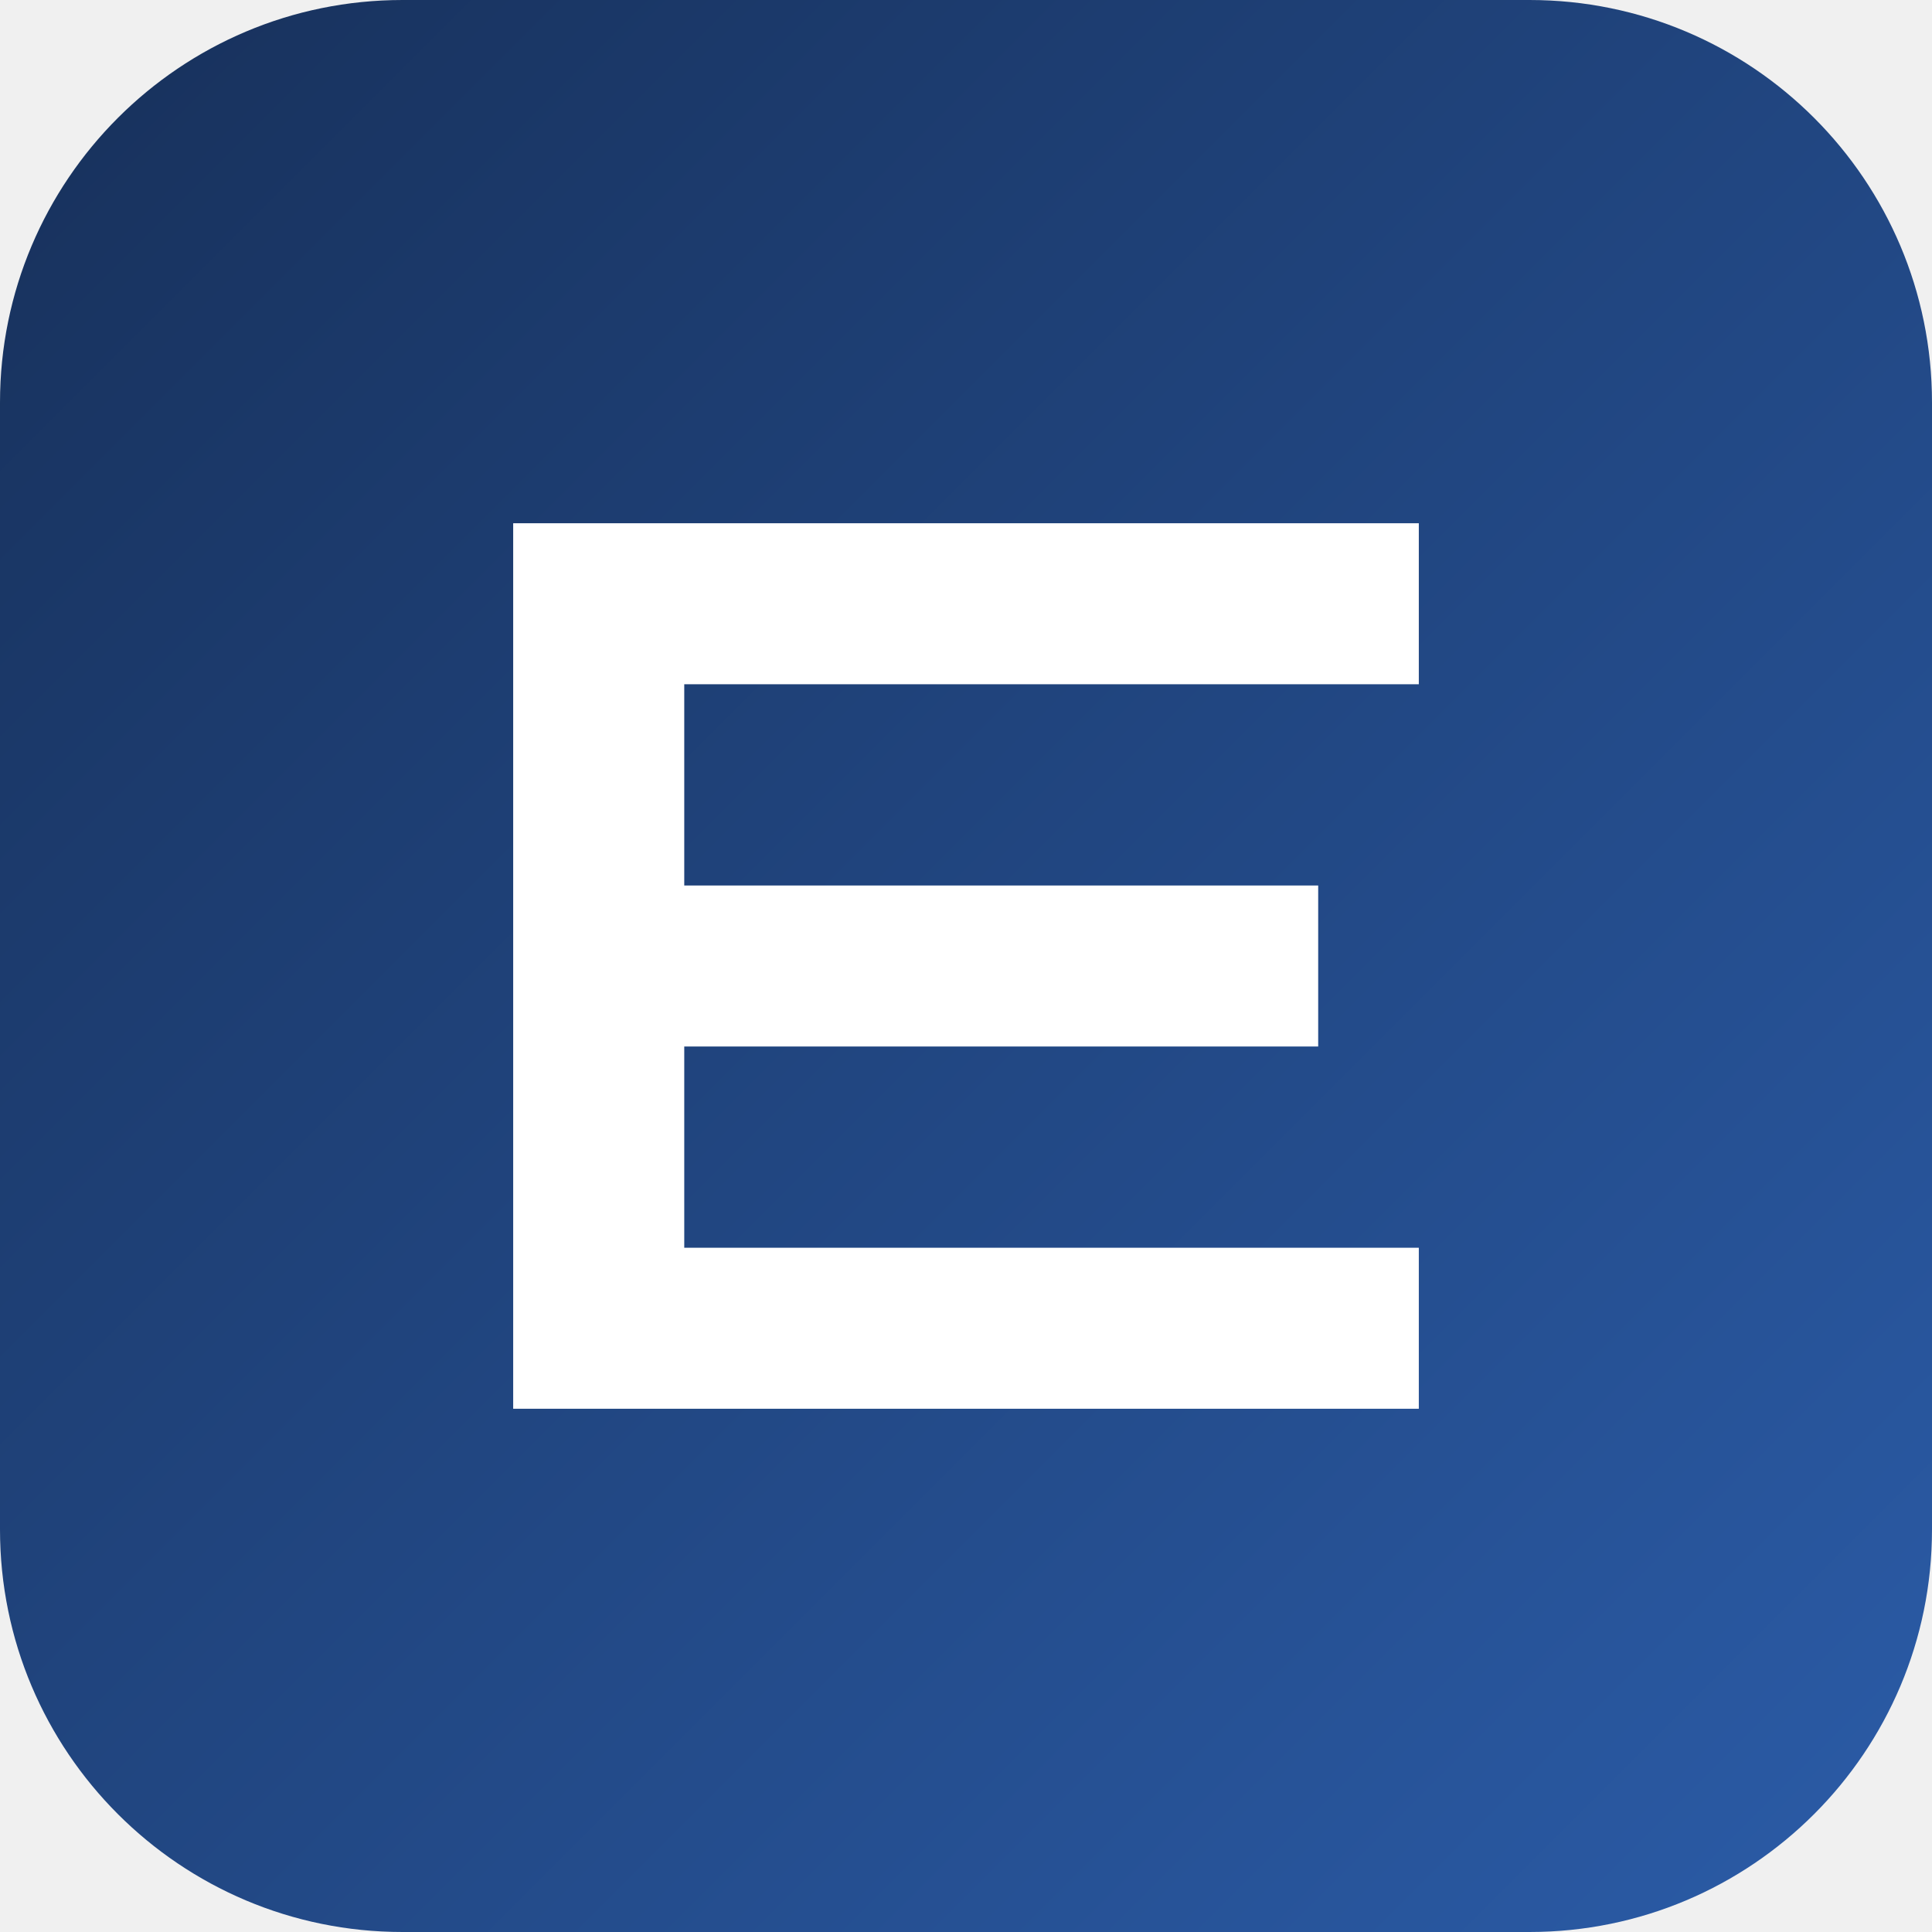
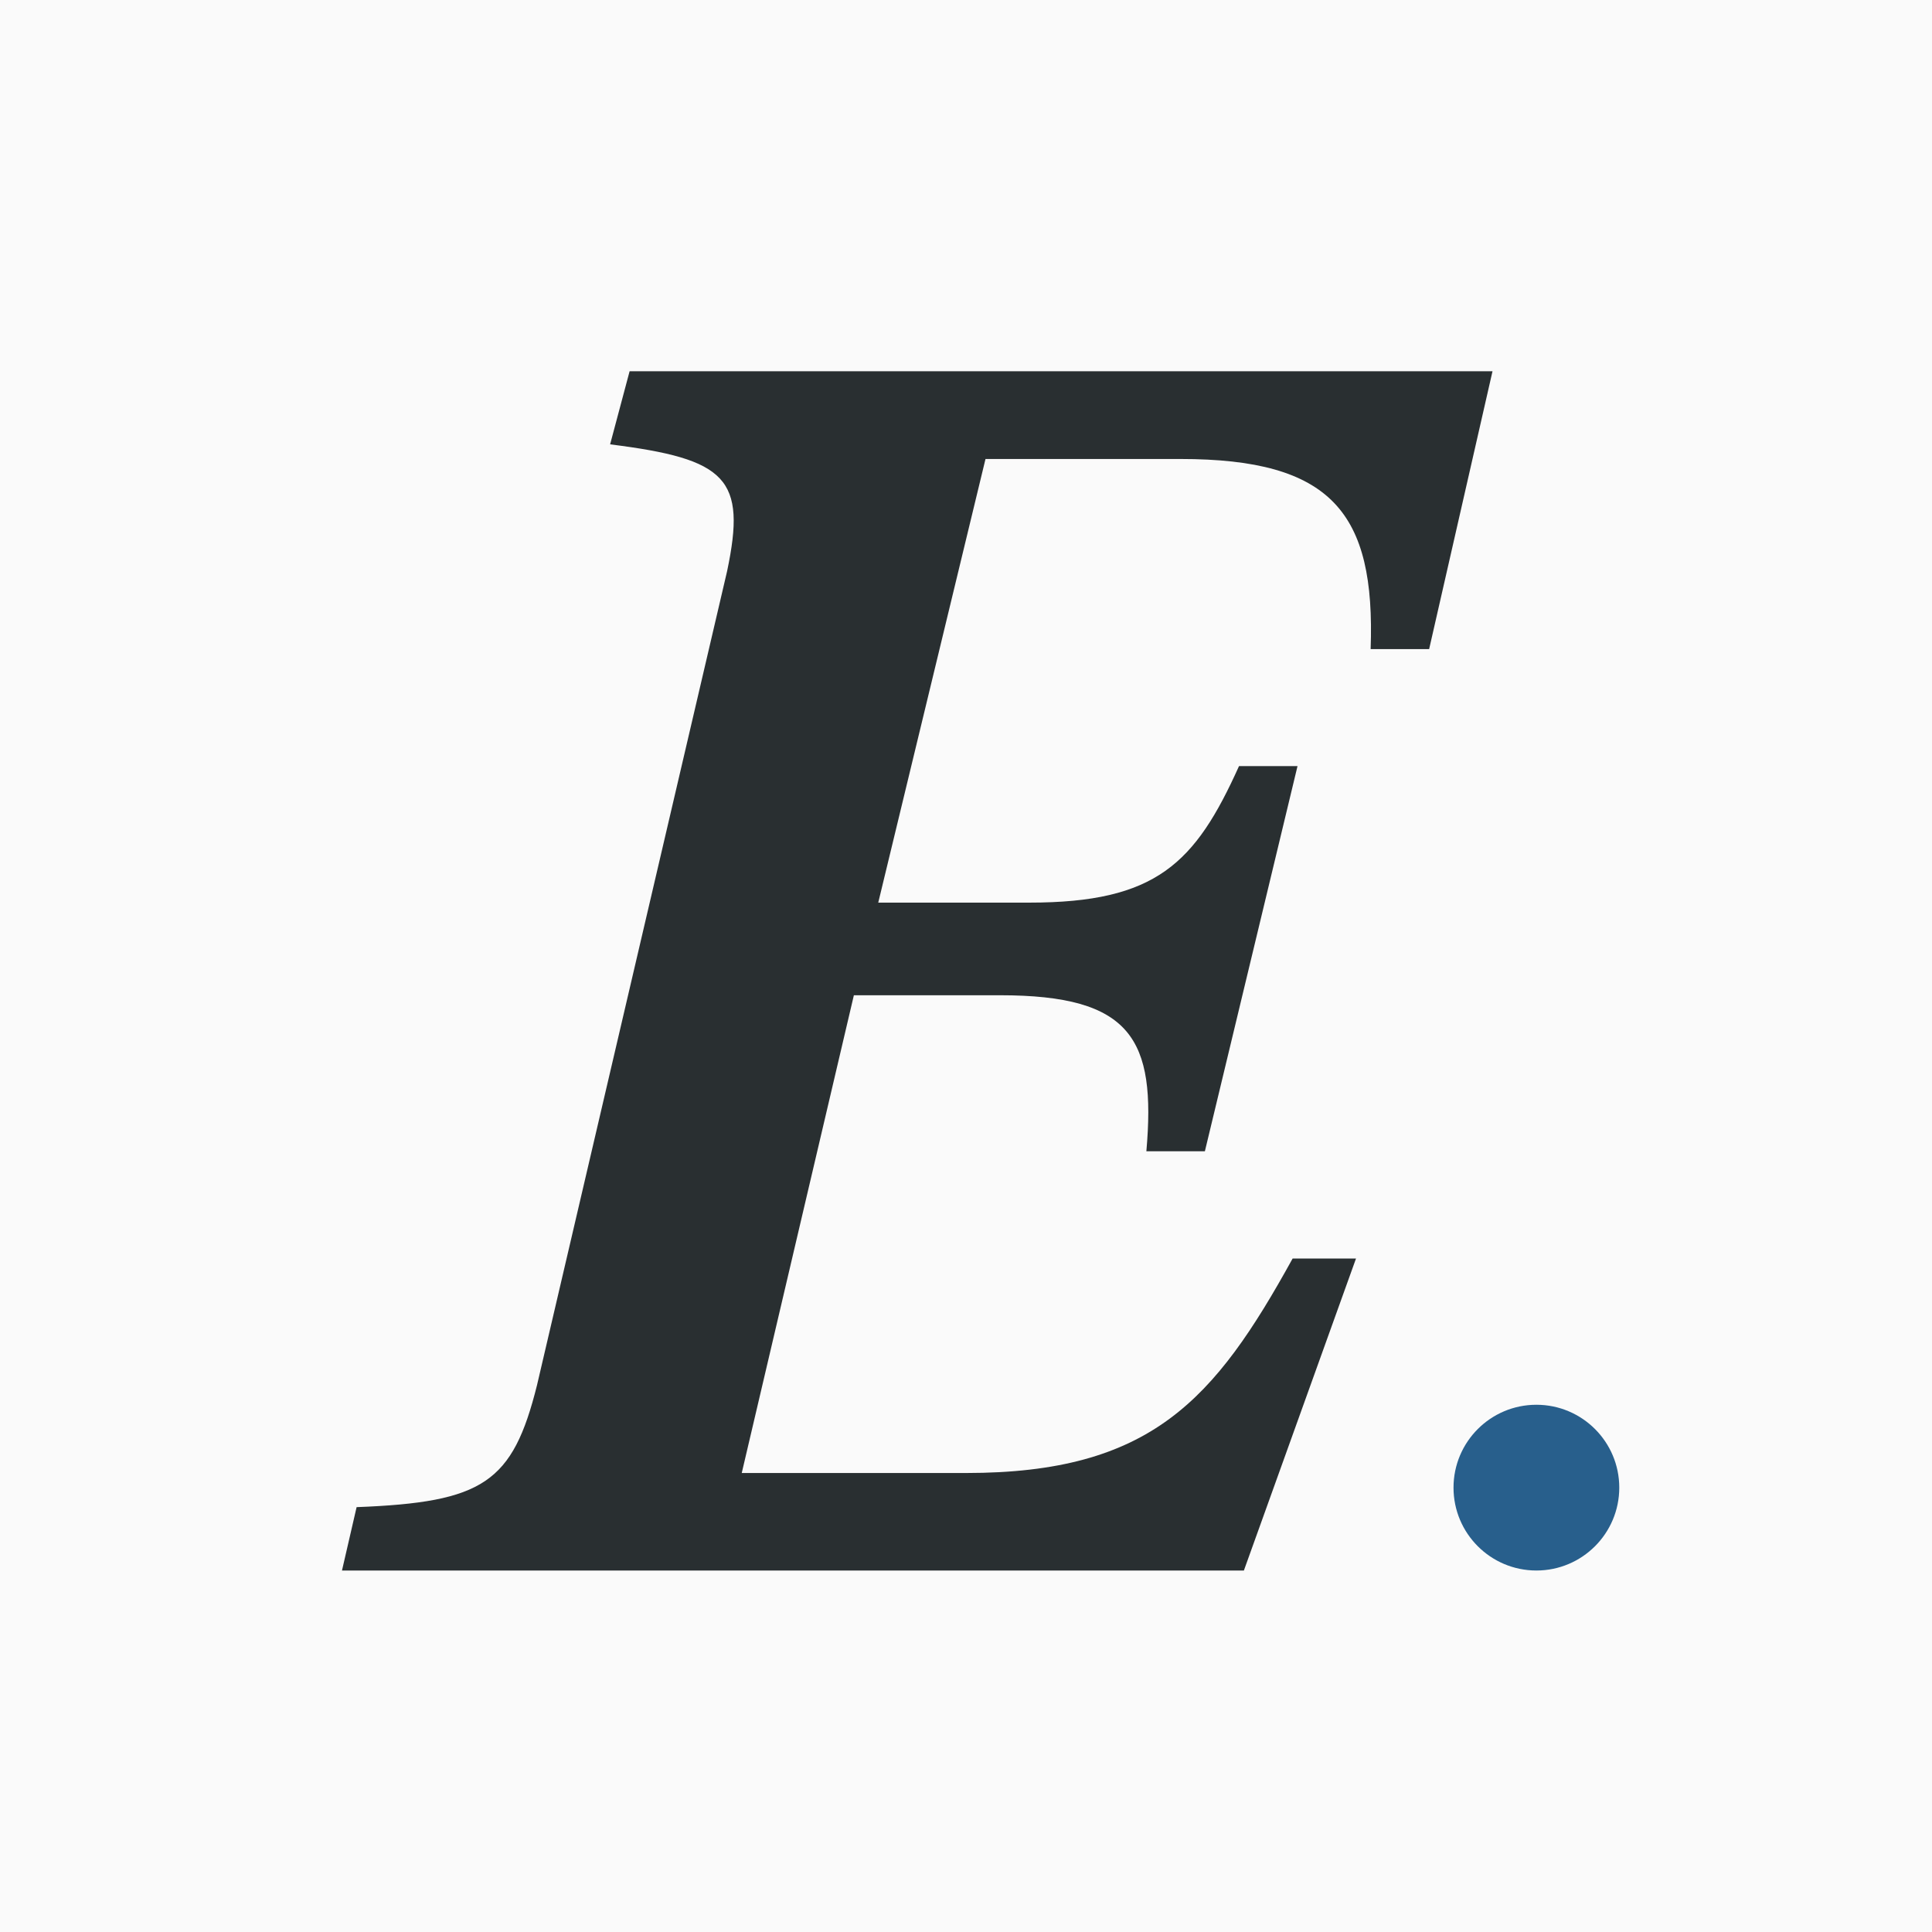
- <svg xmlns="http://www.w3.org/2000/svg" width="192" height="192" viewBox="0 0 192 192" role="img" aria-label="EViewer icon">
-   <defs>
-     <linearGradient id="g" x1="0" y1="0" x2="1" y2="1">
-       <stop offset="0%" stop-color="#17305a" />
-       <stop offset="100%" stop-color="#2b5ca8" />
-     </linearGradient>
-   </defs>
-   <rect x="0" y="0" width="192" height="192" rx="40" fill="url(#g)" />
-   <path d="M51 52h90v16H68v20h63v16H68v20h73v16H51z" fill="#ffffff" />
+ <svg xmlns="http://www.w3.org/2000/svg" width="192" height="192" viewBox="42 42 428 428" role="img" aria-label="EViewer">
+   <rect width="512" height="512" fill="#fafafa" />
+   <g transform="translate(256 256) scale(1.08) translate(-256 -256)">
+     <path fill="#292f31" d="M187 134h177l-13 57h-12c1-28-8-39-39-39h-40l-22 91h31c26 0 34-8 43-28h12l-19 79h-12c2-23-3-32-30-32h-30l-23 98h46c38 0 51-15 67-44h13l-23 64H128l3-13c26-1 32-5 37-25l39-167c4-19 0-23-24-26z" />
+     <circle cx="373" cy="363" r="17" fill="#285f8c" />
+   </g>
</svg>
